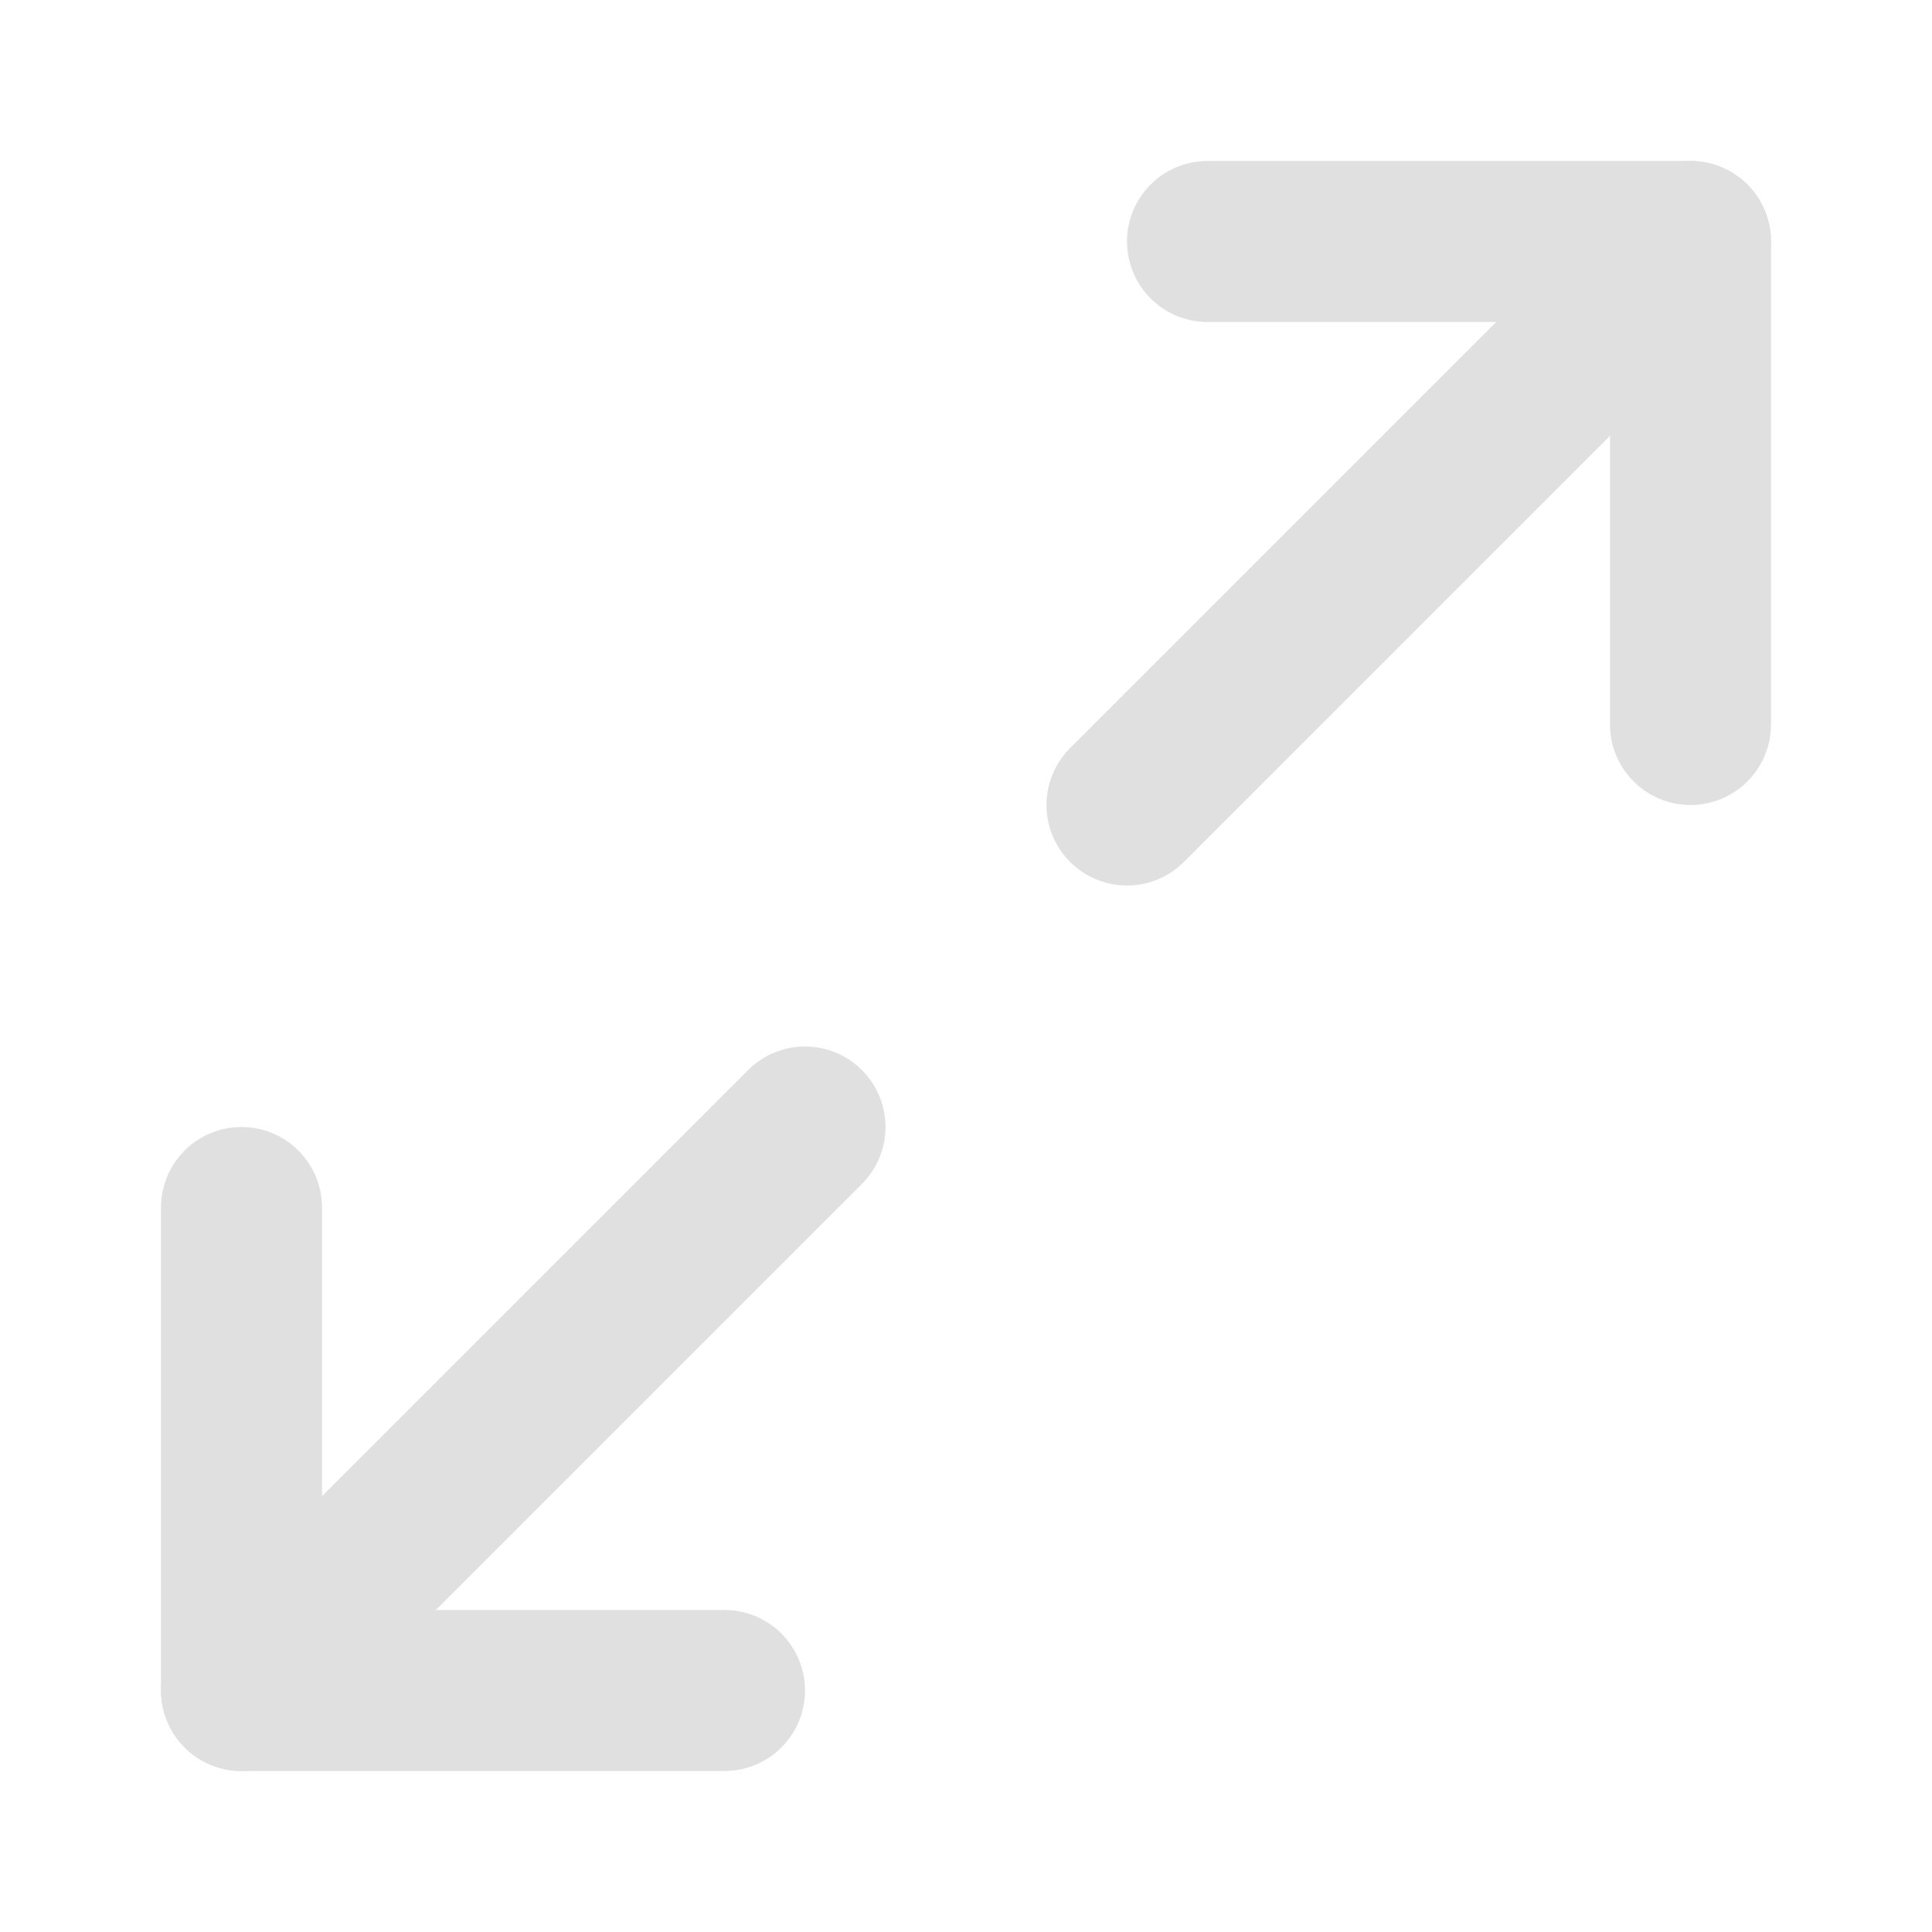
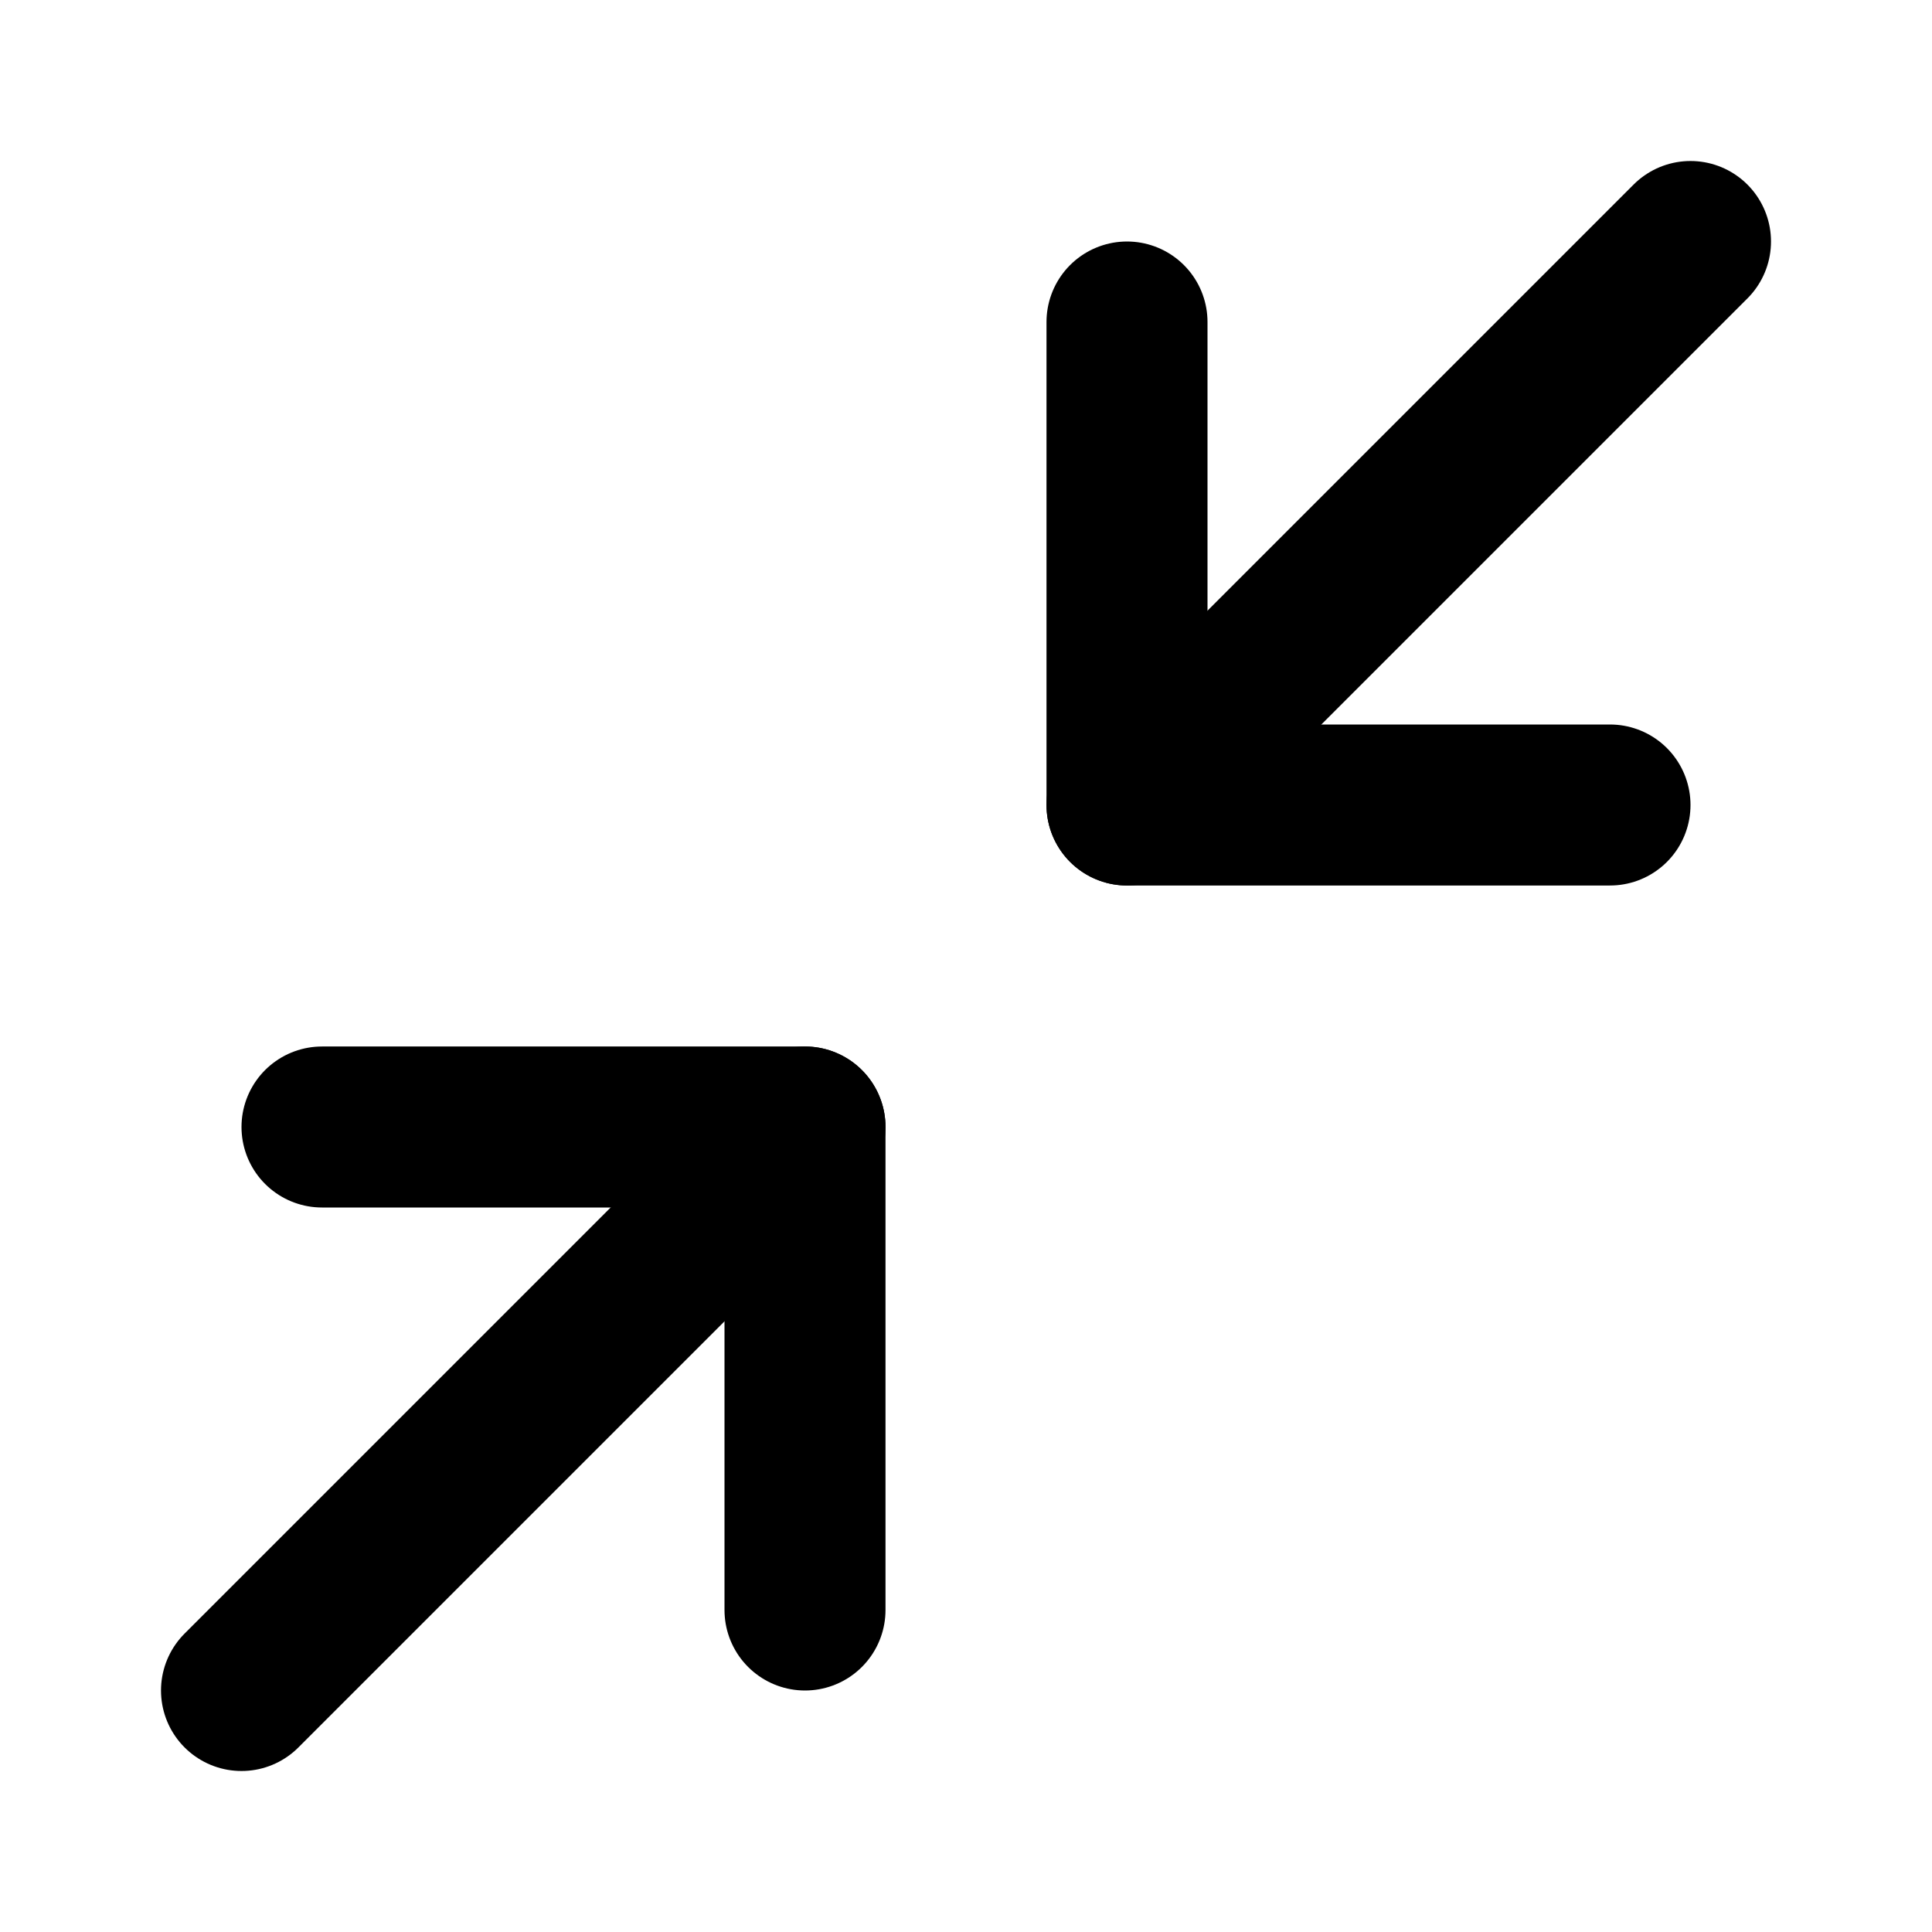
- <svg xmlns="http://www.w3.org/2000/svg" width="24" height="24" viewBox="0 0 24 24" fill="none" stroke="#e0e0e0" stroke-width="2" stroke-linecap="round" stroke-linejoin="round">
-   <path d="M15 3h6v6" />
-   <path d="m21 3-7 7" />
+ <svg xmlns="http://www.w3.org/2000/svg" width="24" height="24" viewBox="0 0 24 24" fill="none" stroke="currentColor" stroke-width="2" stroke-linecap="round" stroke-linejoin="round">
+   <path d="m14 10 7-7" />
+   <path d="M20 10h-6V4" />
  <path d="m3 21 7-7" />
-   <path d="M9 21H3v-6" />
+   <path d="M4 14h6v6" />
</svg>
